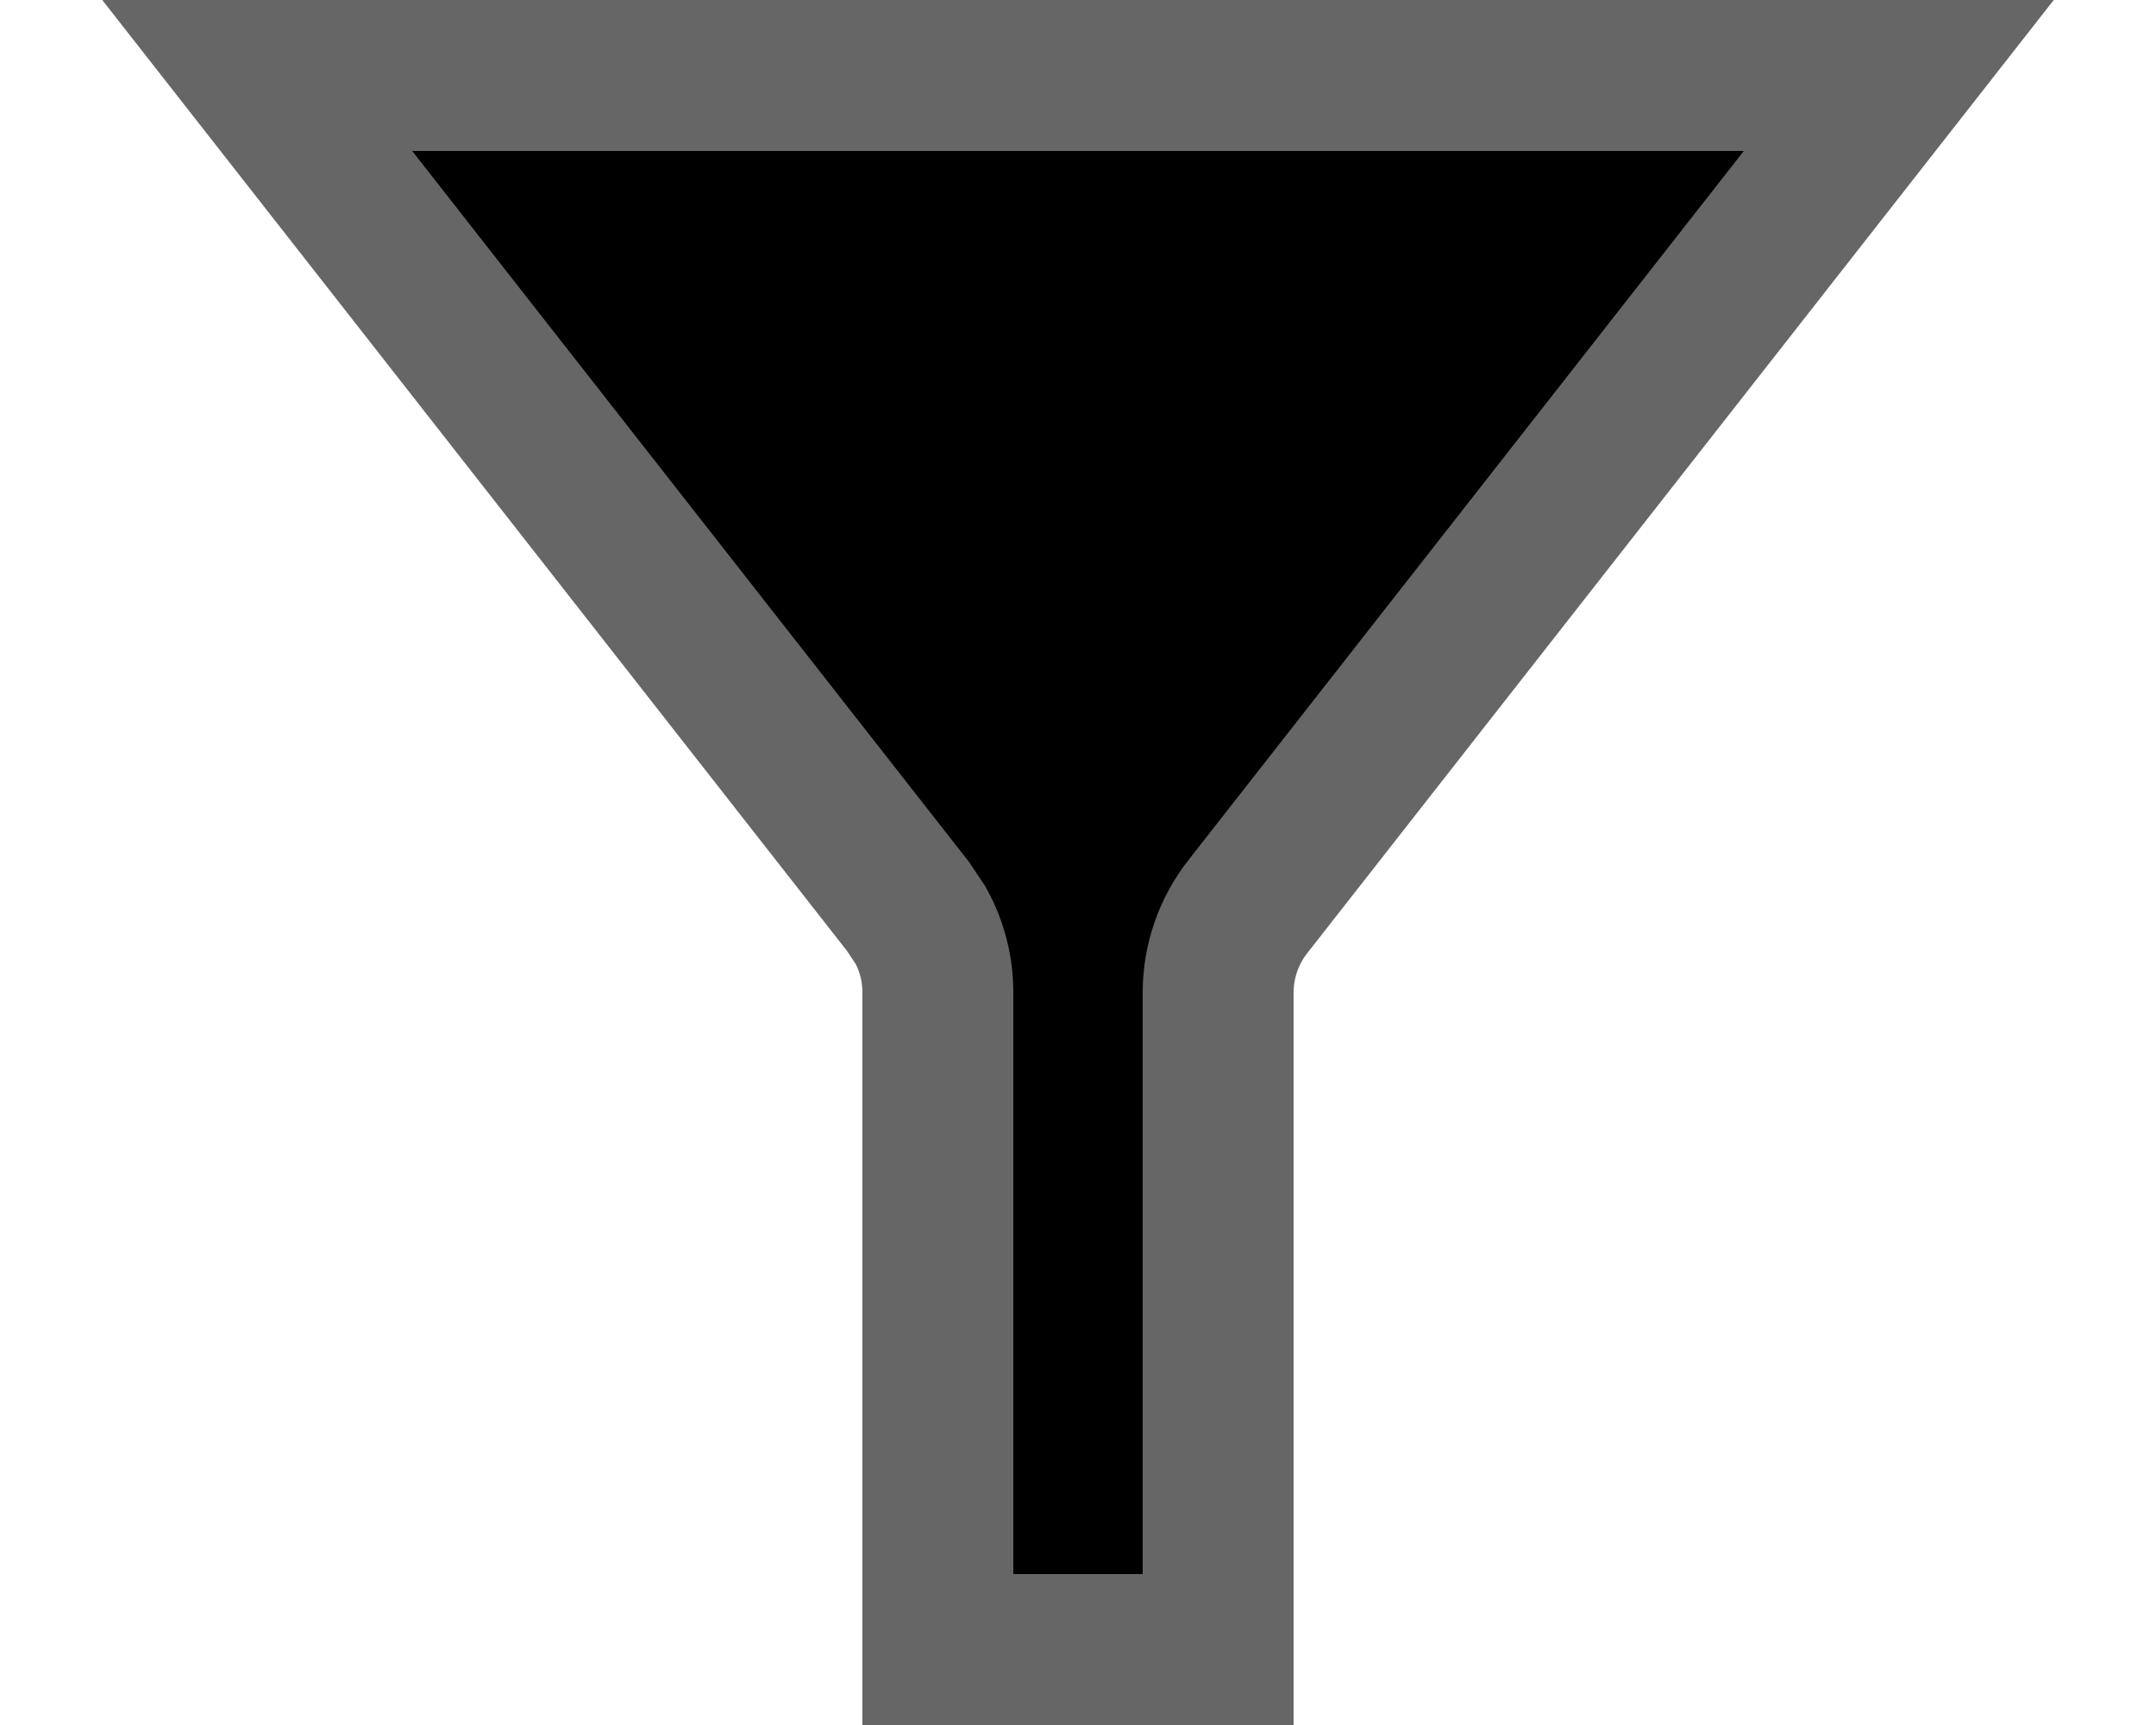
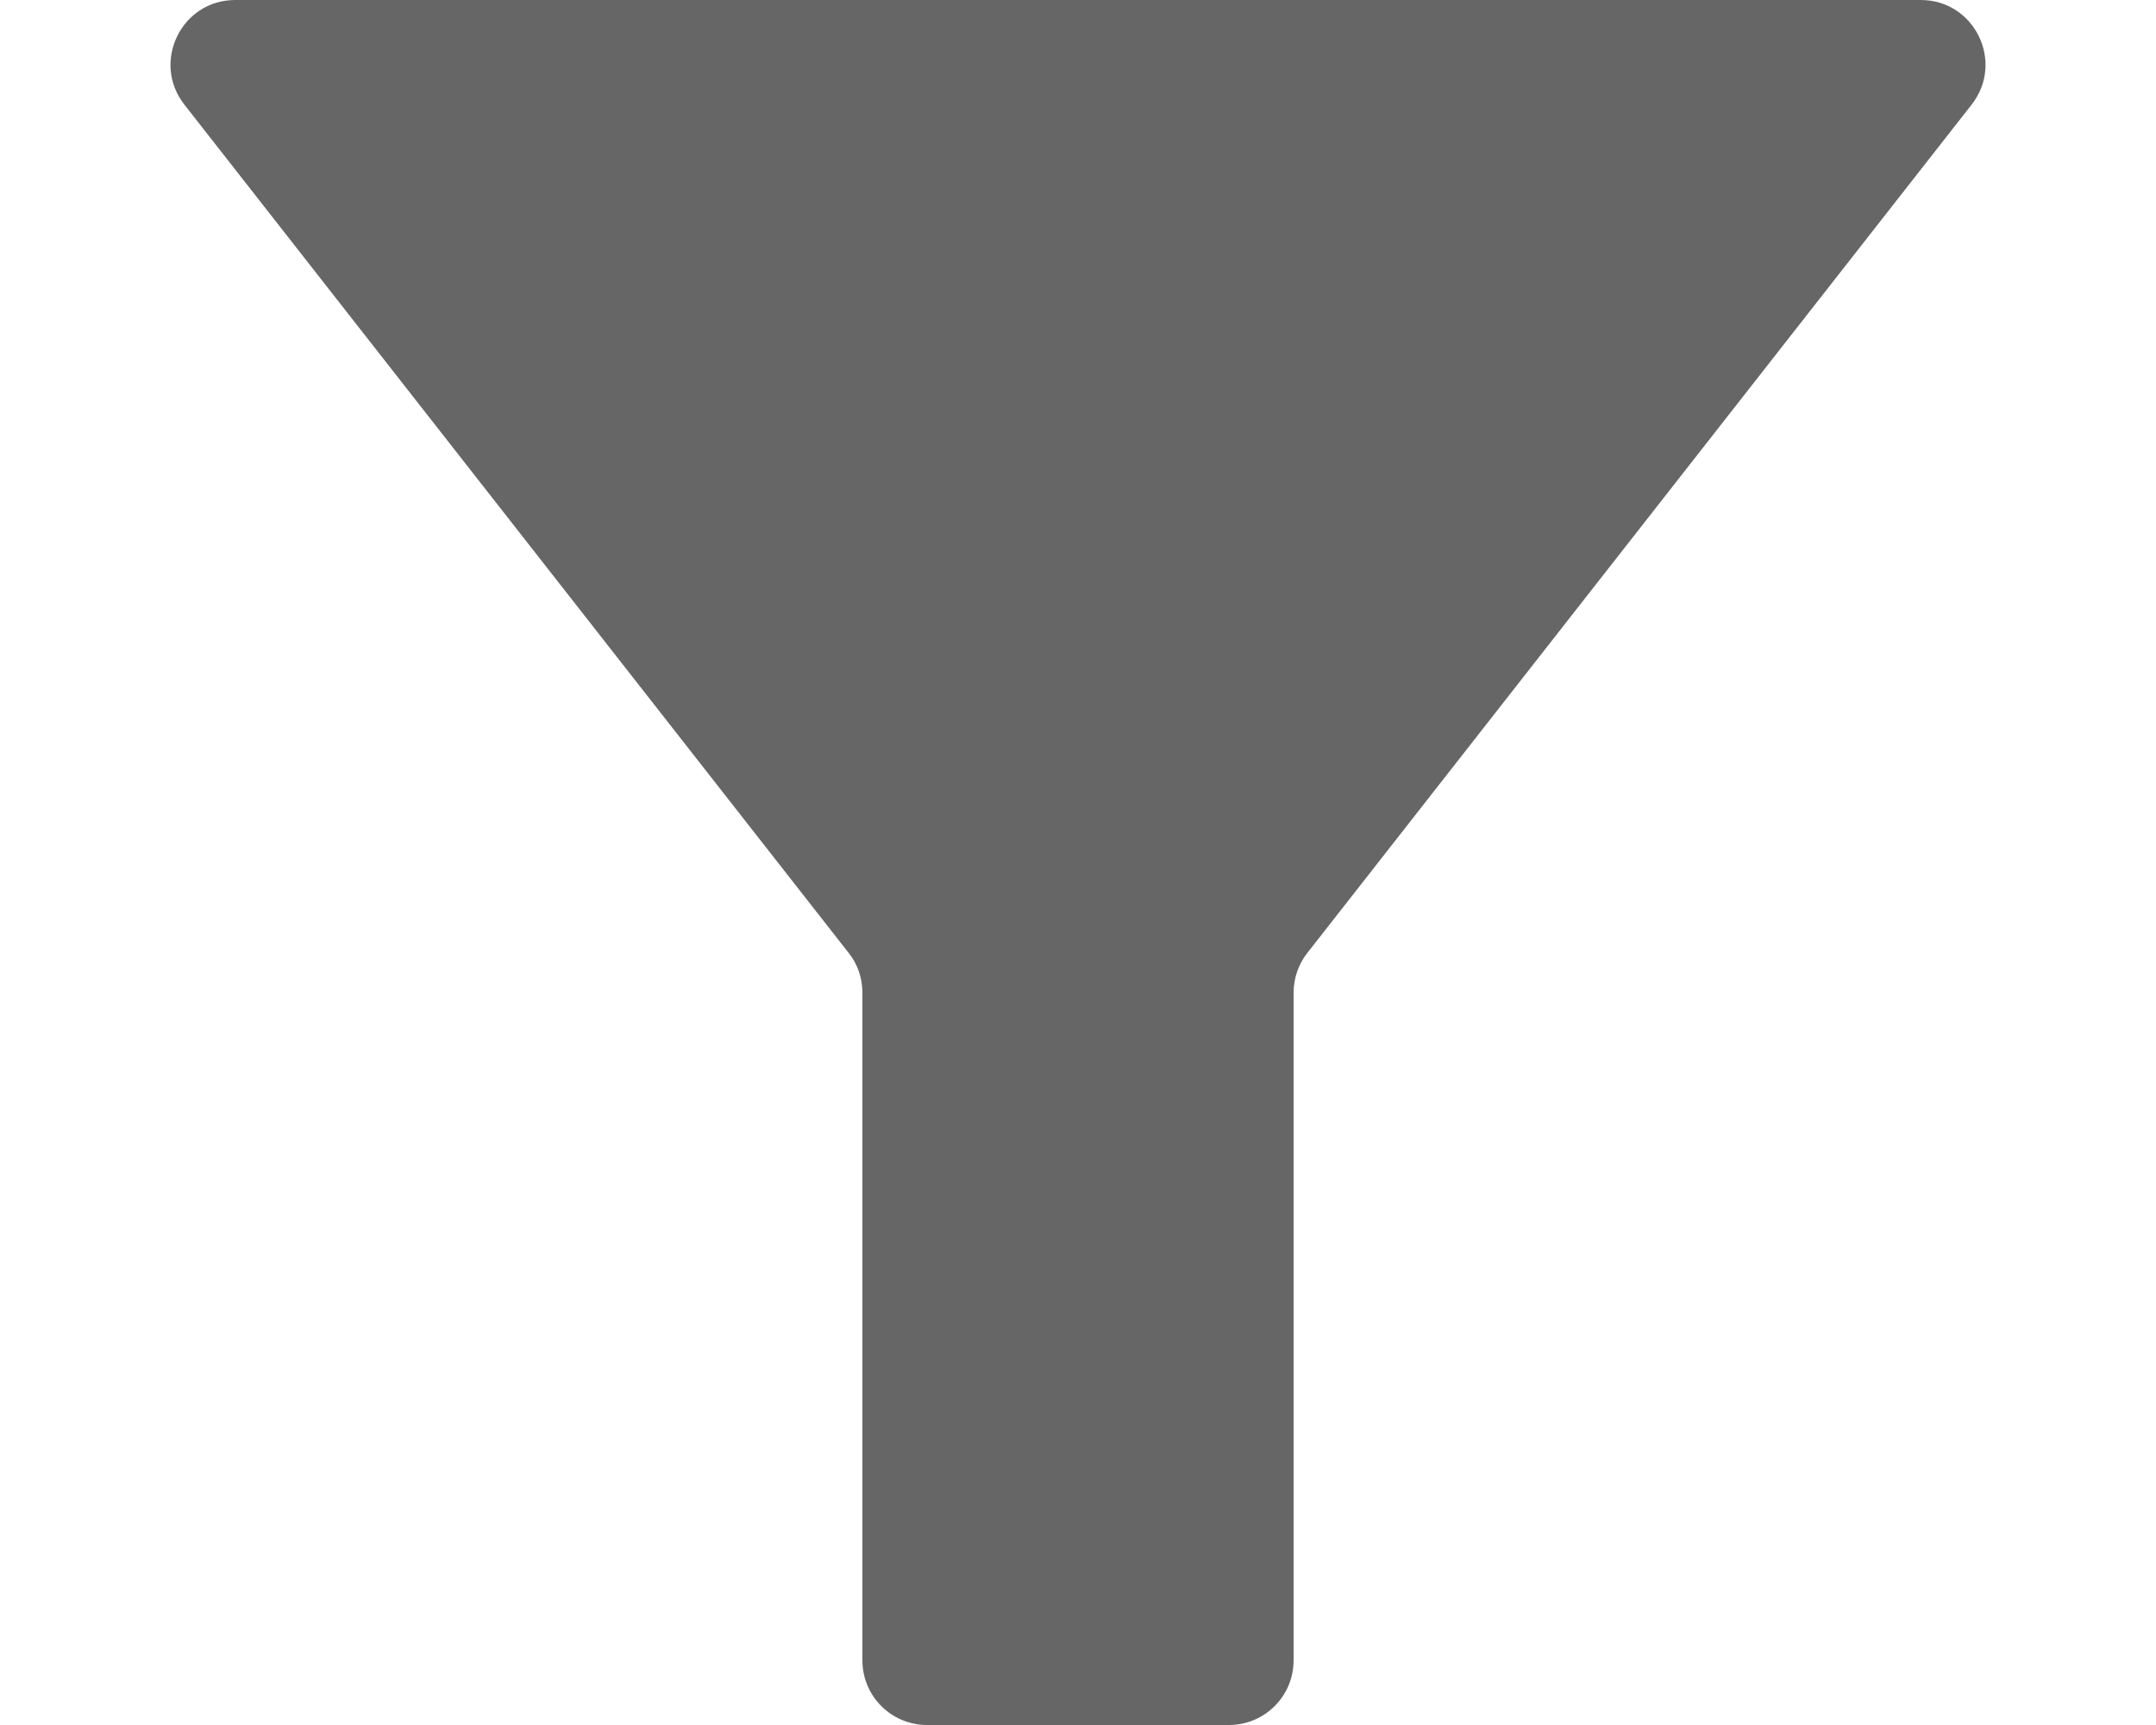
<svg xmlns="http://www.w3.org/2000/svg" width="10" height="8" viewBox="0 0 10 8" fill="currentColor">
-   <path d="M8.807 0.35L5.789 4.203C5.699 4.317 5.65 4.458 5.65 4.604V7.65H4.35V4.604C4.35 4.494 4.323 4.388 4.271 4.293L4.211 4.203L1.193 0.35H8.807Z" stroke="#666666" stroke-width="0.7" />
+   <path d="M4.3 8C4.134 8 4 7.866 4 7.7V4.604C4 4.536 3.978 4.471 3.936 4.419L0.855 0.485C0.701 0.288 0.841 0 1.091 0H8.909C9.159 0 9.299 0.288 9.145 0.485L6.064 4.419C6.023 4.471 6 4.536 6 4.604V7.7C6 7.866 5.866 8 5.7 8H4.3Z" fill="#666666" />
</svg>
